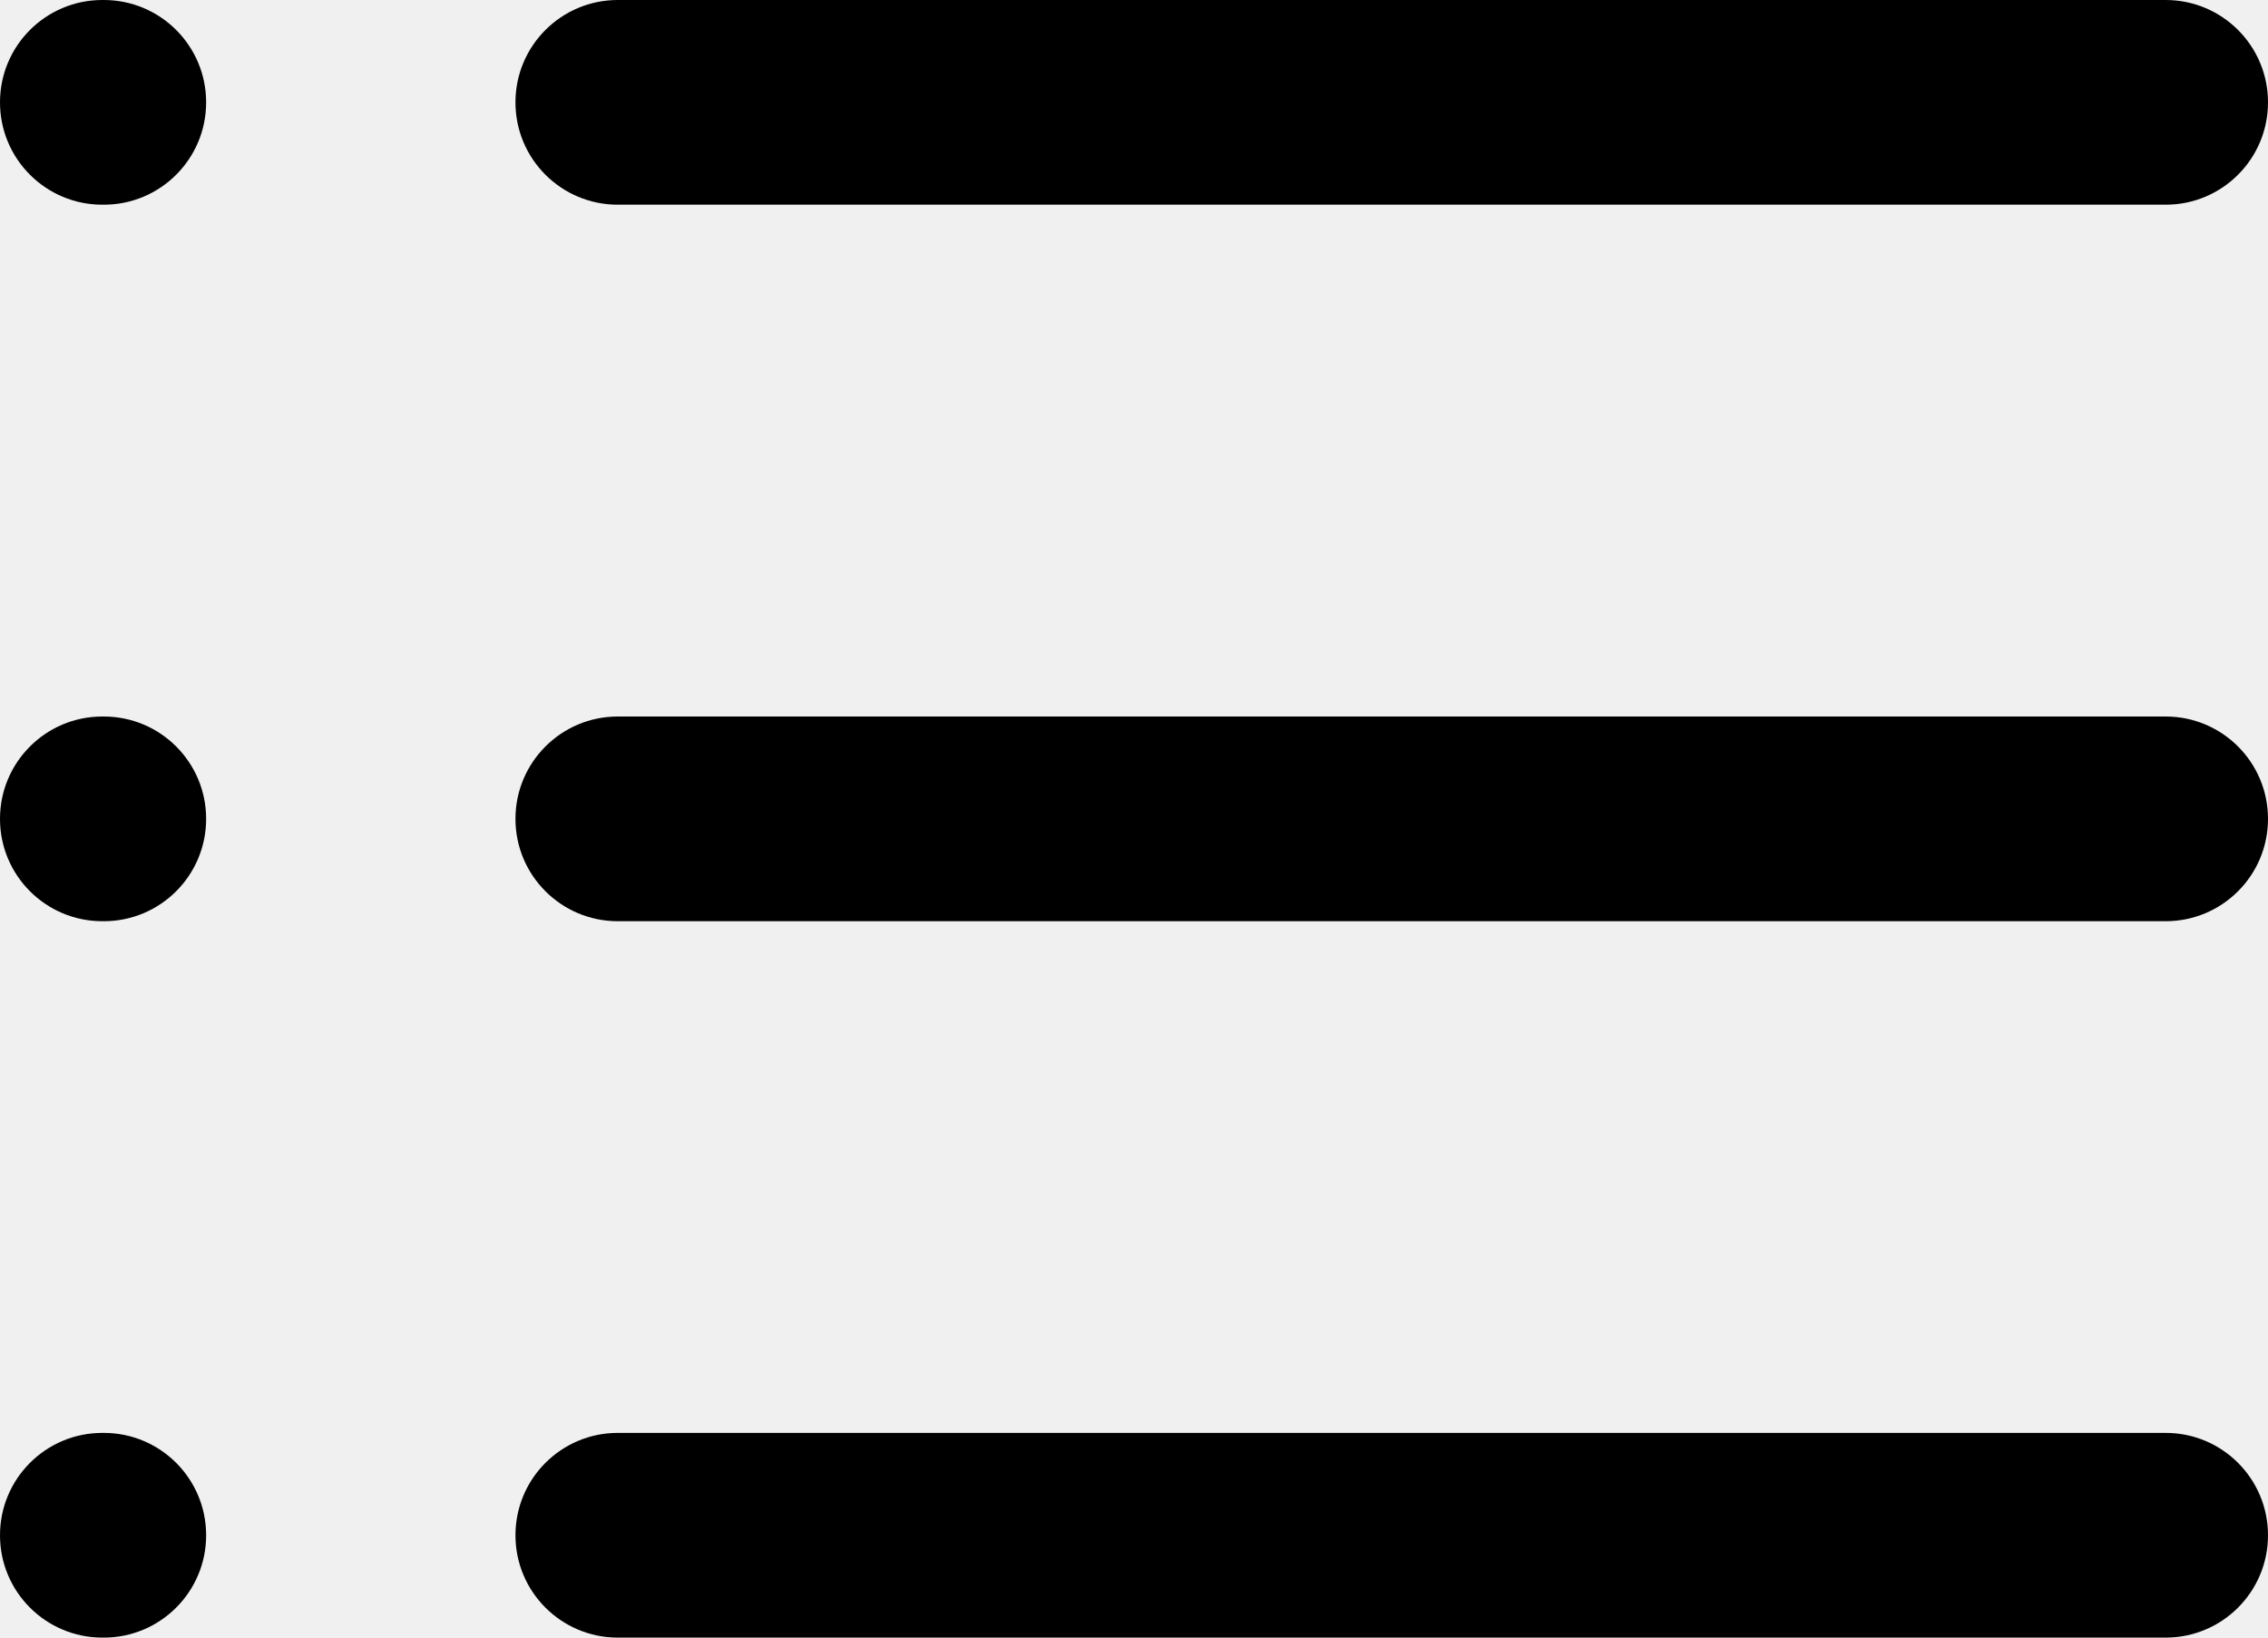
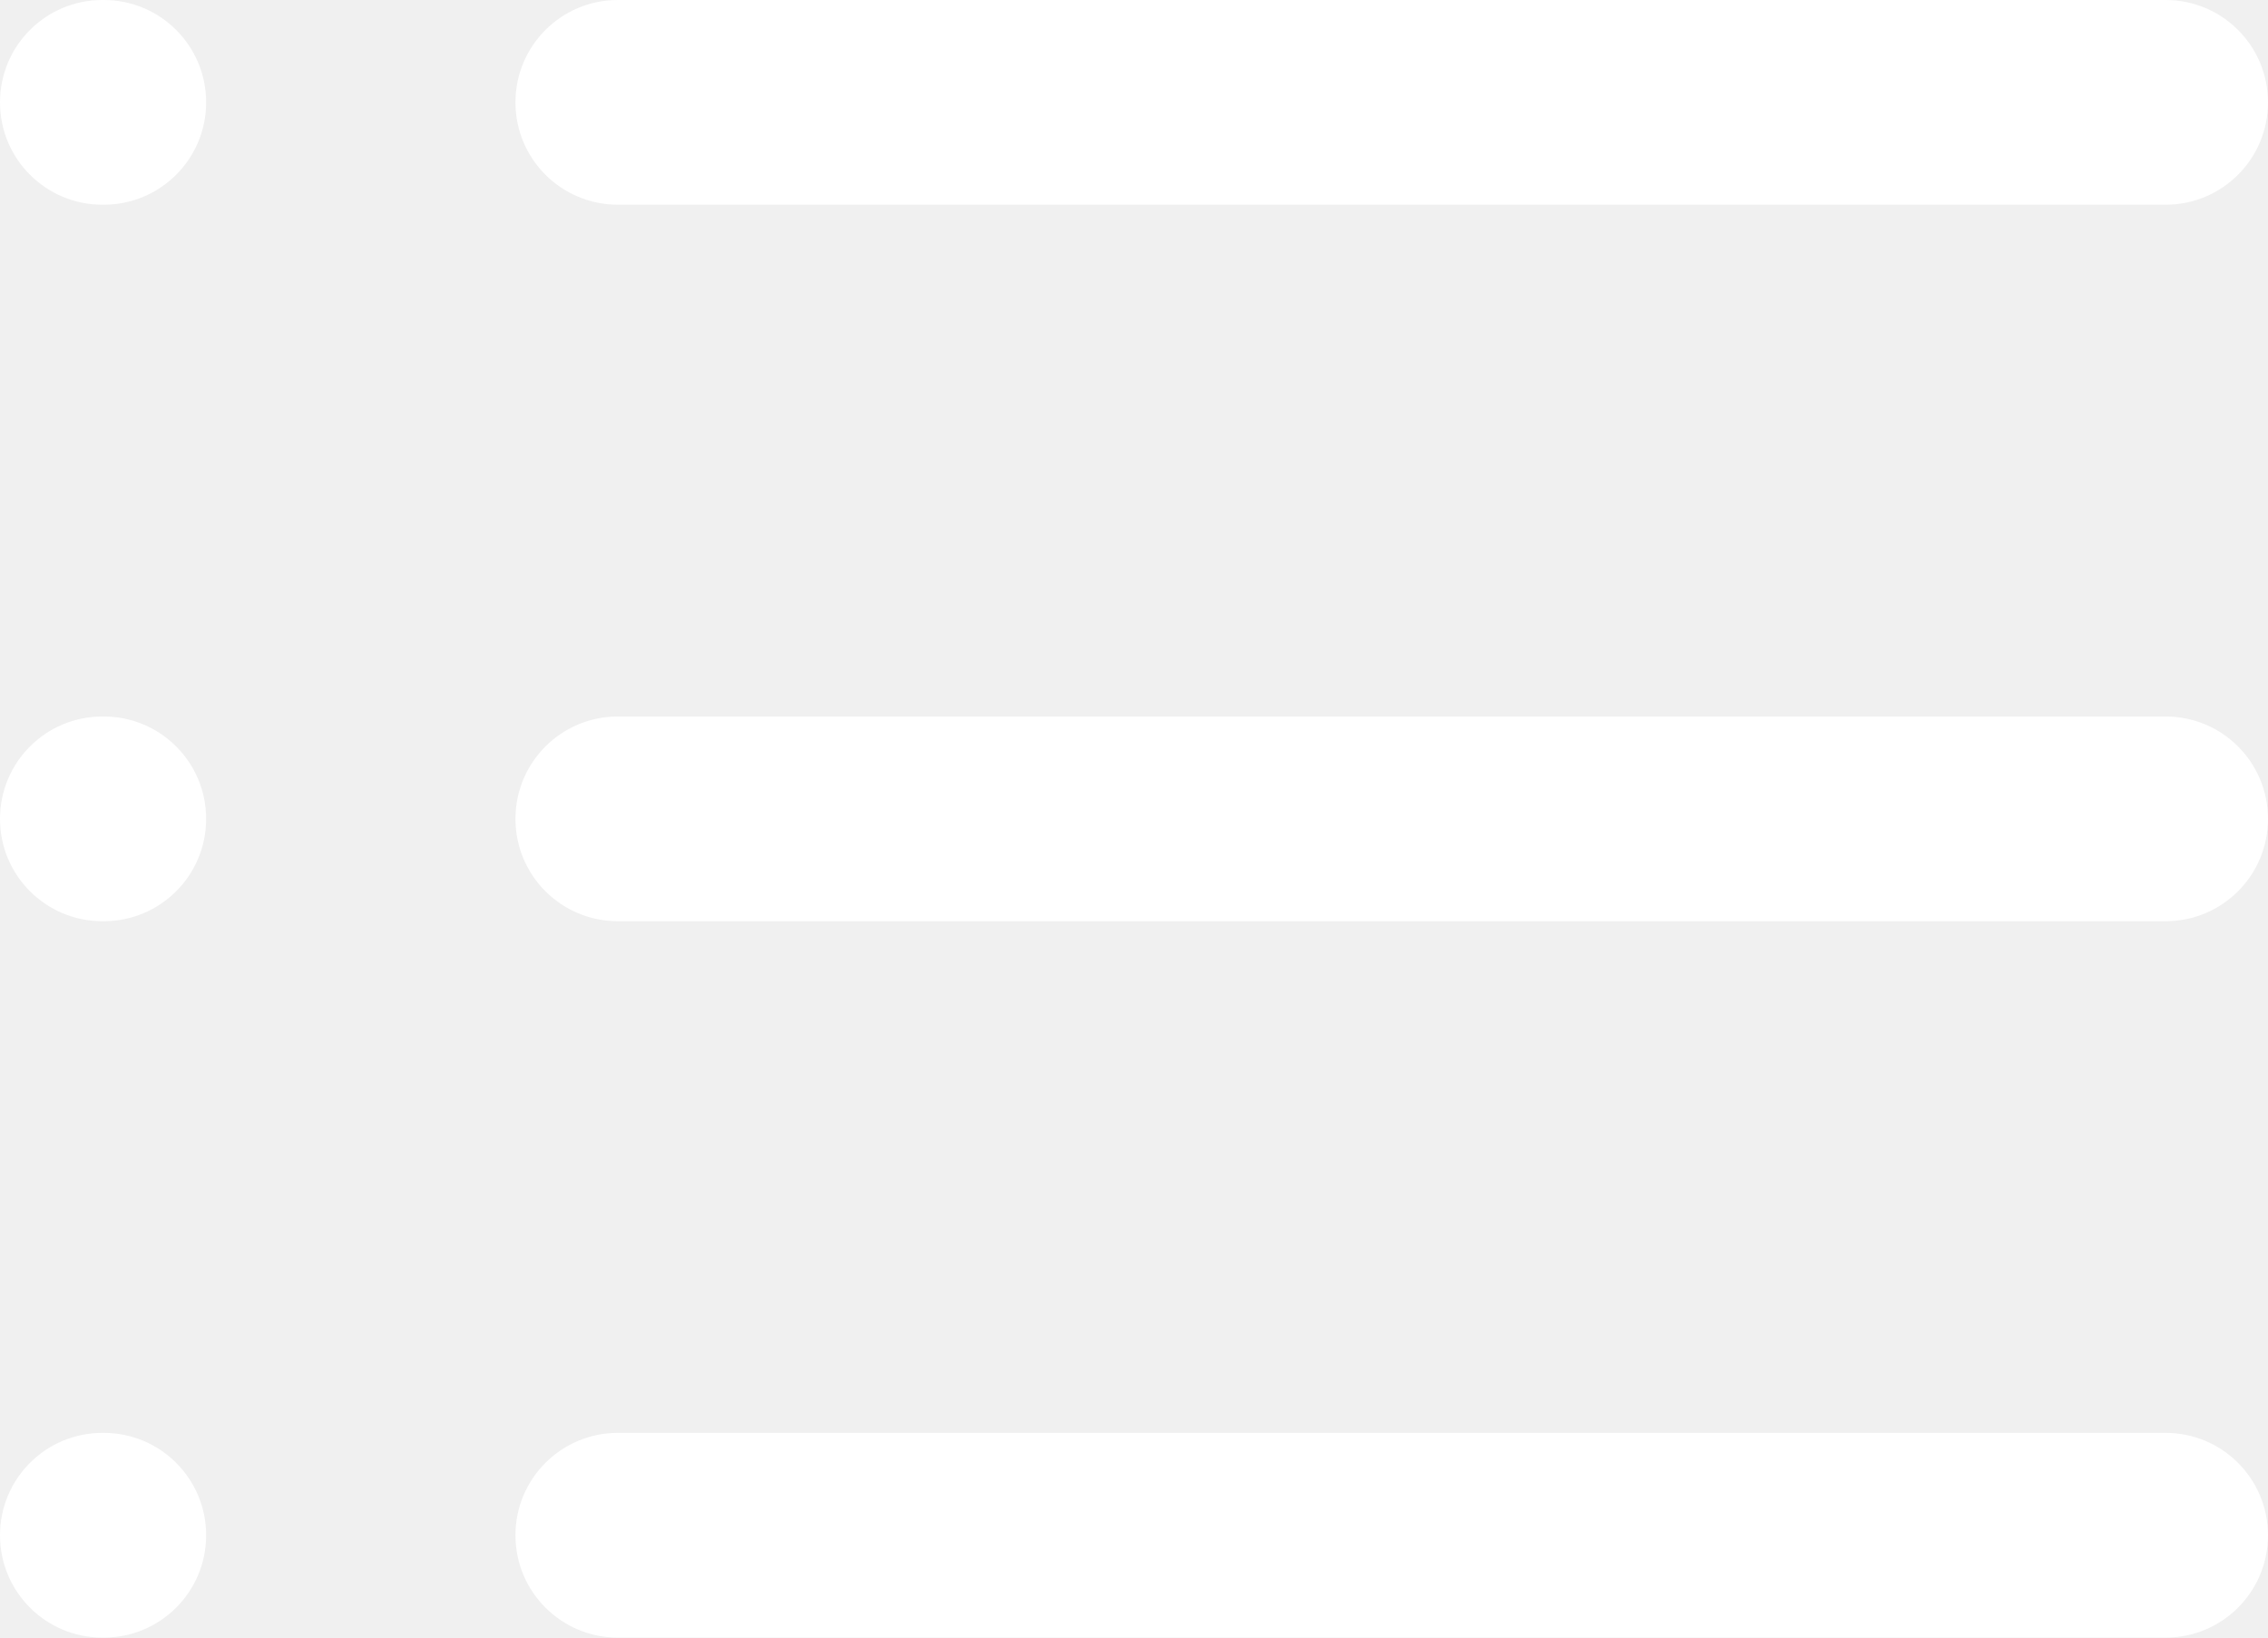
<svg xmlns="http://www.w3.org/2000/svg" width="18" height="13" viewBox="0 0 18 13" fill="none">
-   <rect x="4.091" y="11.375" width="13.909" height="1.625" rx="0.812" fill="currentColor" />
-   <rect y="11.375" width="1.636" height="1.625" rx="0.812" fill="currentColor" />
-   <rect x="4.091" y="5.688" width="13.909" height="1.625" rx="0.812" fill="currentColor" />
-   <rect y="5.688" width="1.636" height="1.625" rx="0.812" fill="currentColor" />
-   <rect x="4.091" width="13.909" height="1.625" rx="0.812" fill="currentColor" />
-   <rect width="1.636" height="1.625" rx="0.812" fill="currentColor" />
+   <rect x="4.091" y="11.375" width="13.909" height="1.625" rx="0.812" fill="white" />
+   <rect y="11.375" width="1.636" height="1.625" rx="0.812" fill="white" />
+   <rect x="4.091" y="5.688" width="13.909" height="1.625" rx="0.812" fill="white" />
+   <rect y="5.688" width="1.636" height="1.625" rx="0.812" fill="white" />
+   <rect x="4.091" width="13.909" height="1.625" rx="0.812" fill="white" />
+   <rect width="1.636" height="1.625" rx="0.812" fill="white" />
</svg>
